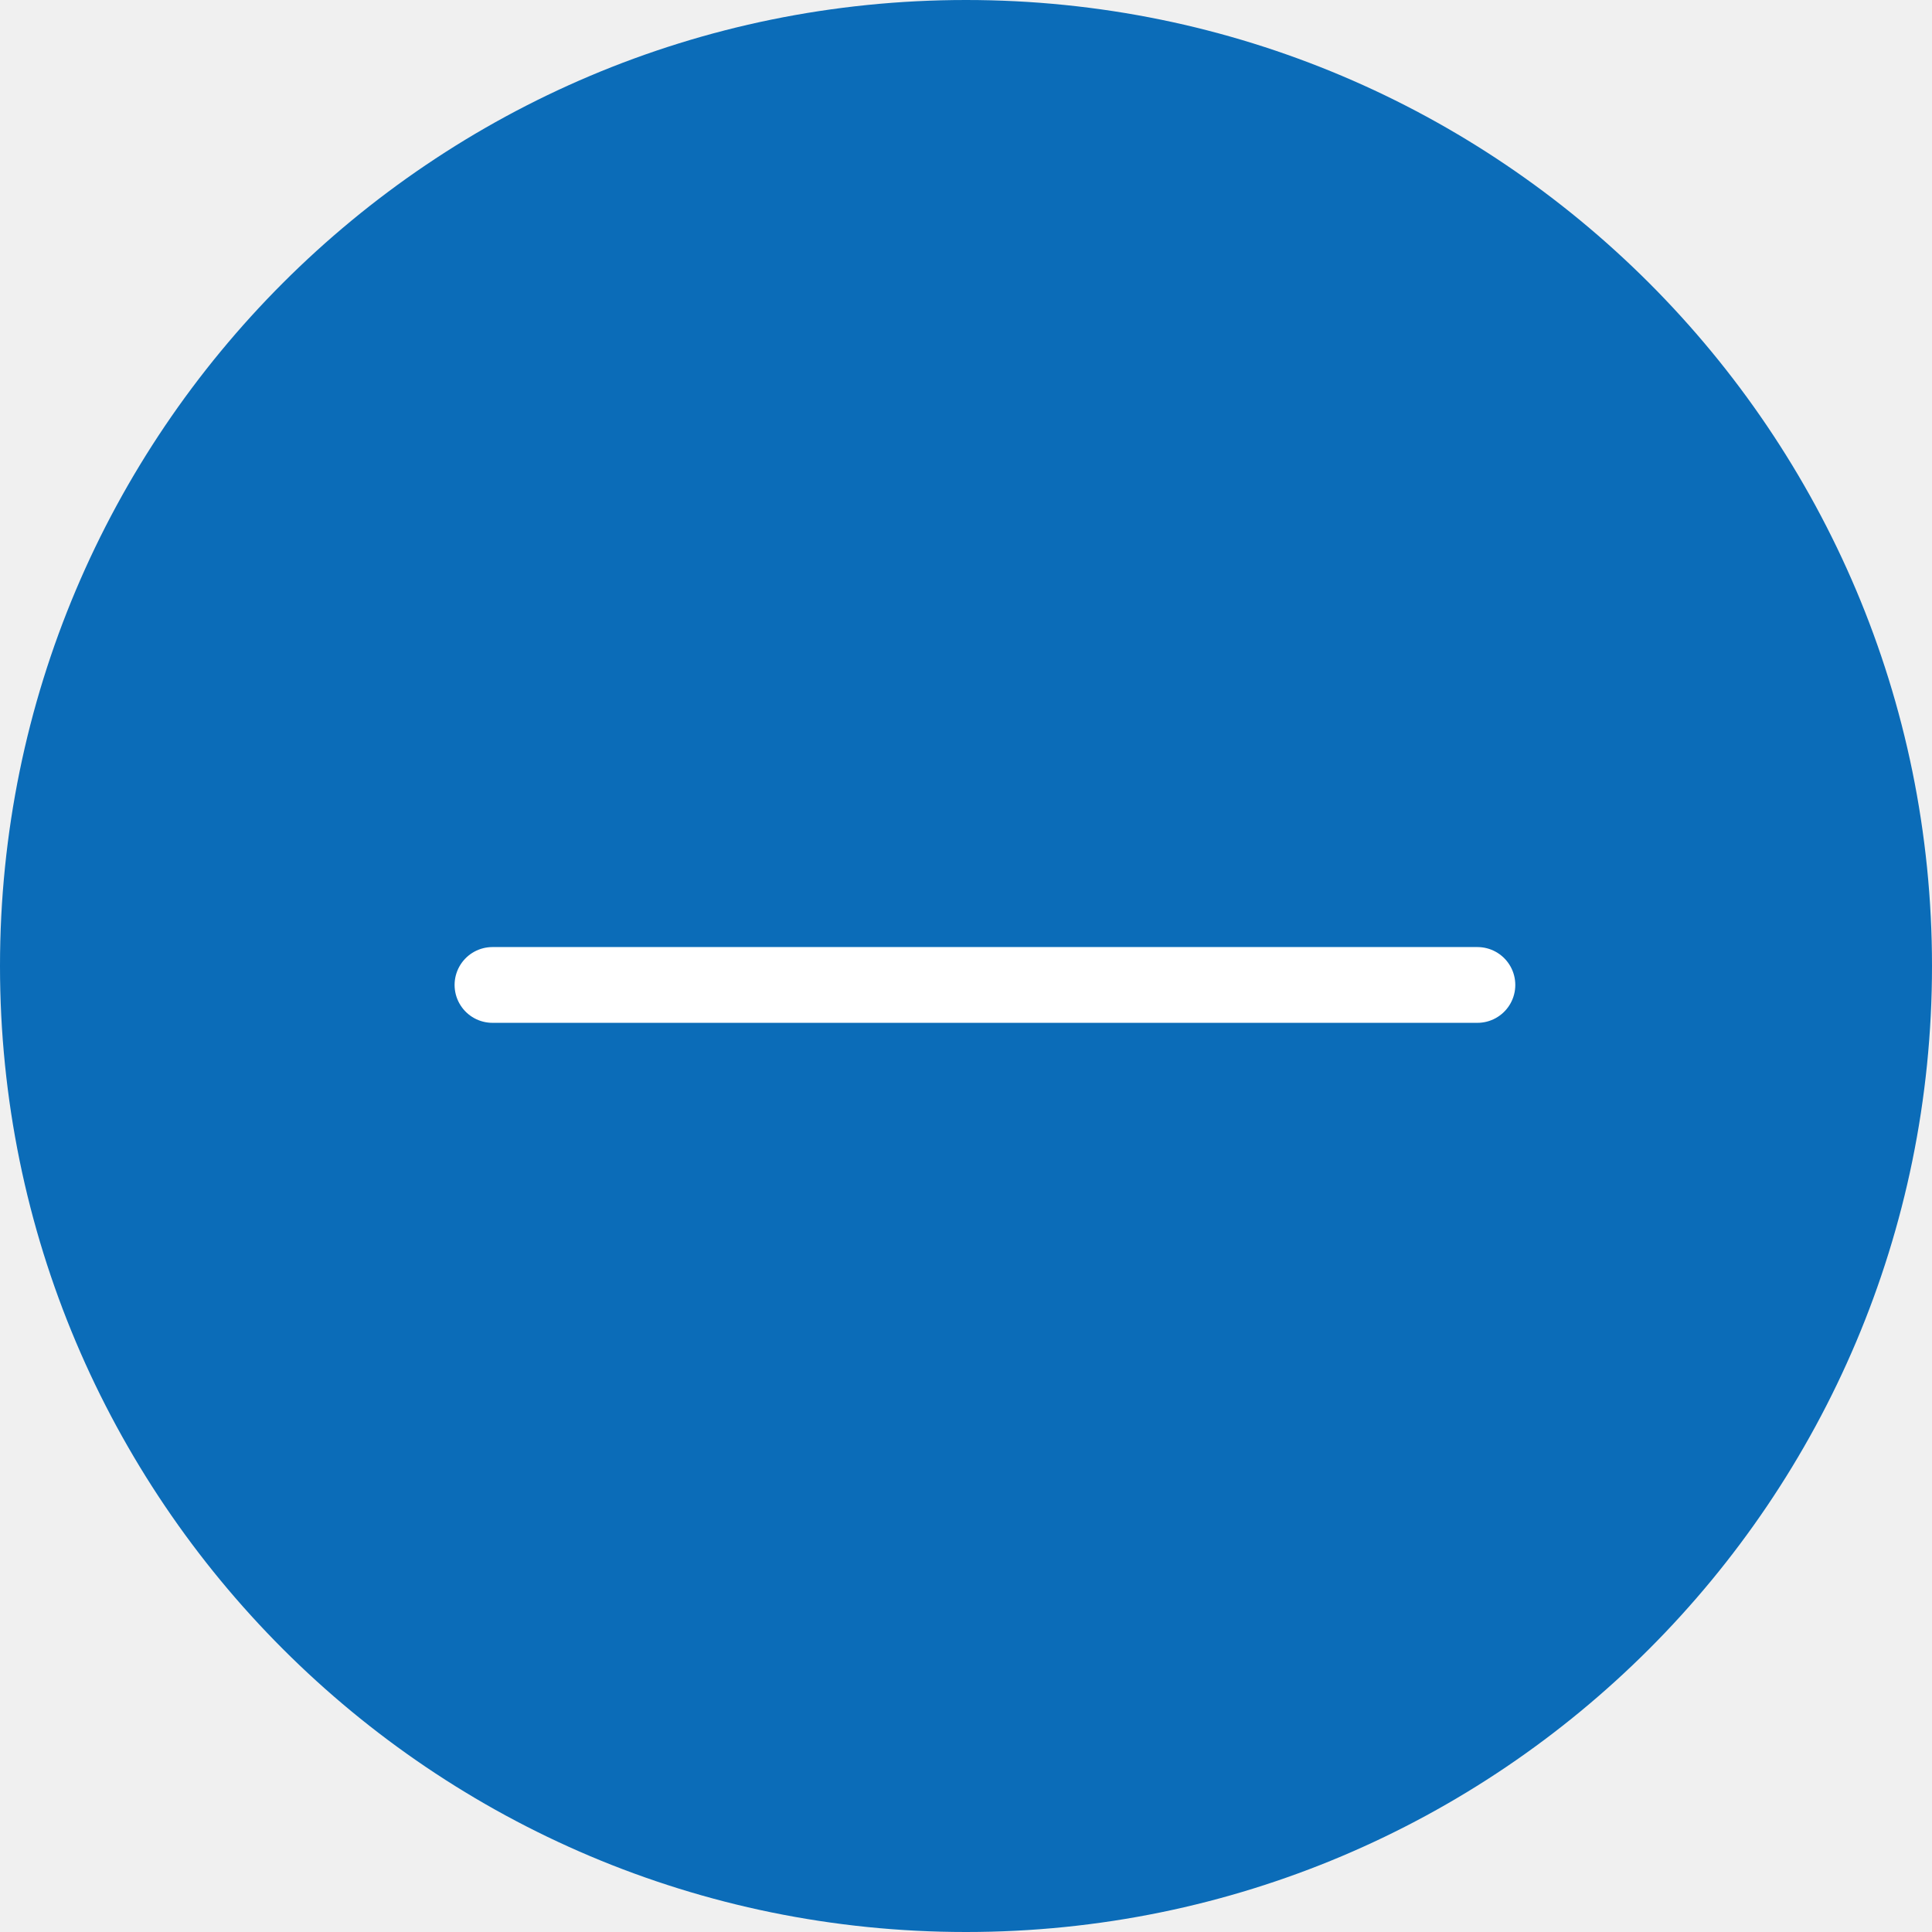
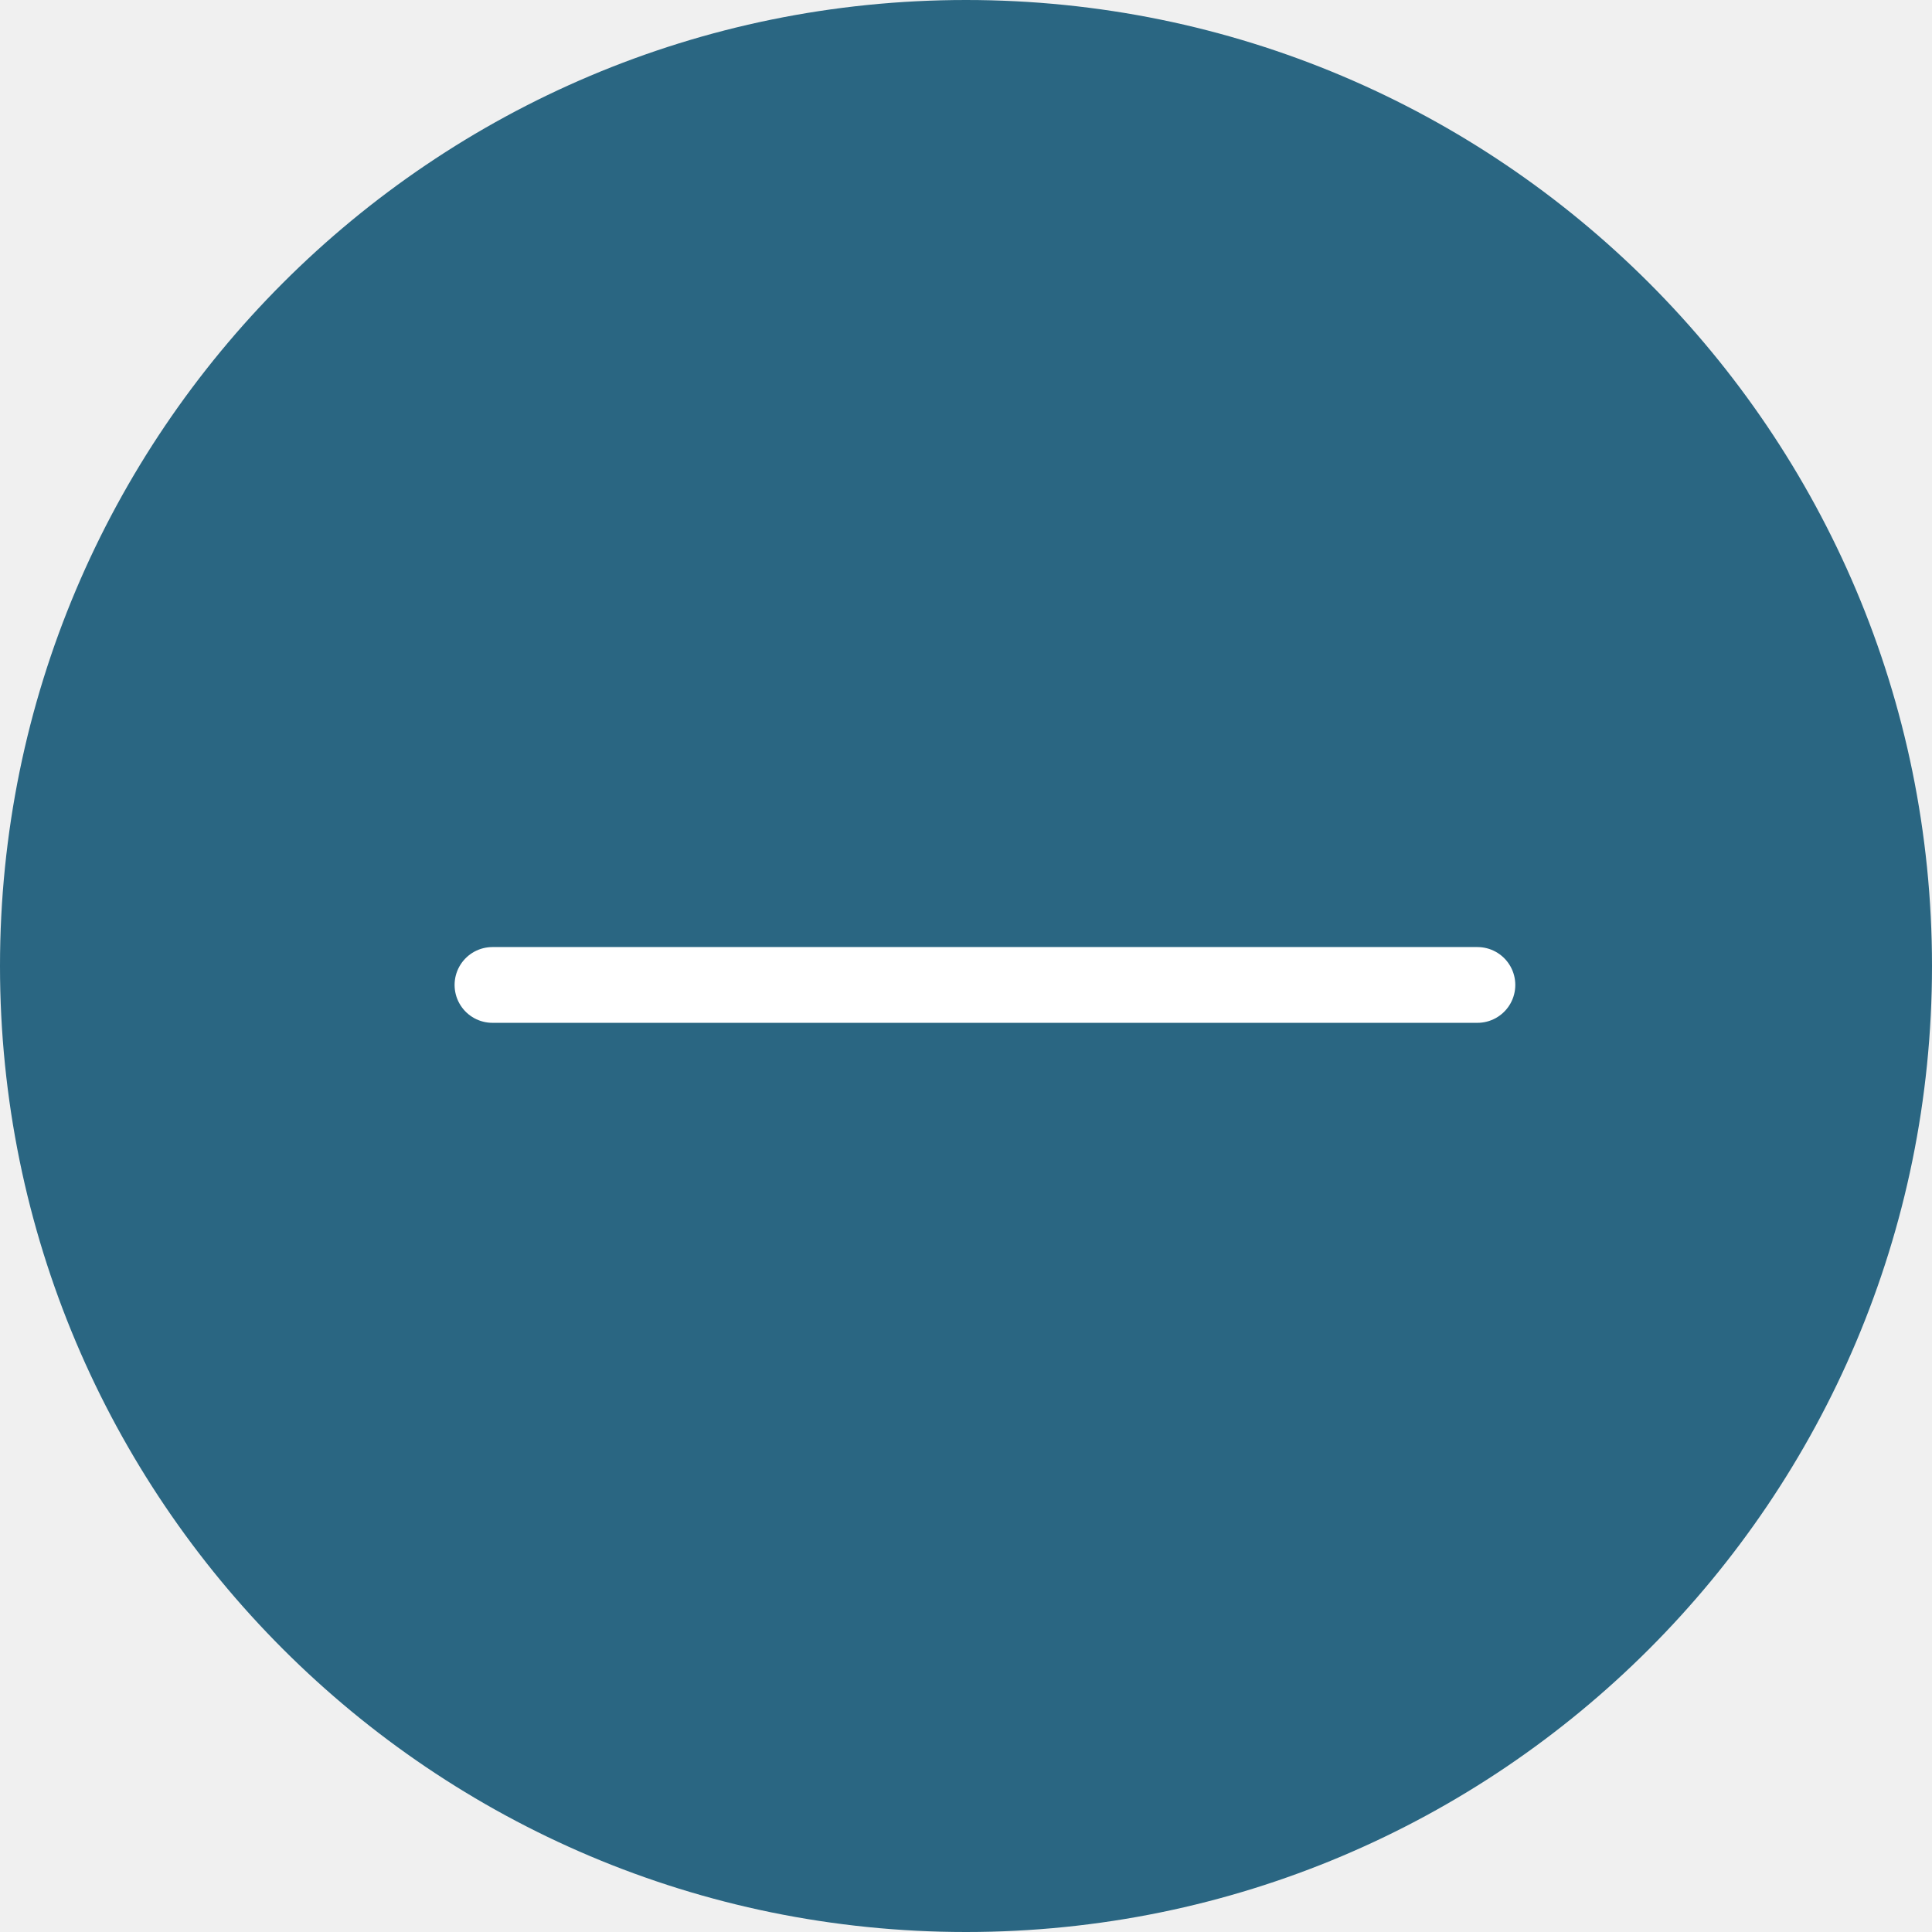
<svg xmlns="http://www.w3.org/2000/svg" width="51" height="51" viewBox="0 0 51 51" fill="none">
-   <circle cx="25.5" cy="25.5" r="25.5" fill="#0b6cb8" />
+   <circle cx="25.5" cy="25.5" r="25.5" fill="#2A6682" />
  <path d="M39 26L13 26" stroke="white" stroke-width="2" stroke-linecap="round" />
</svg>
